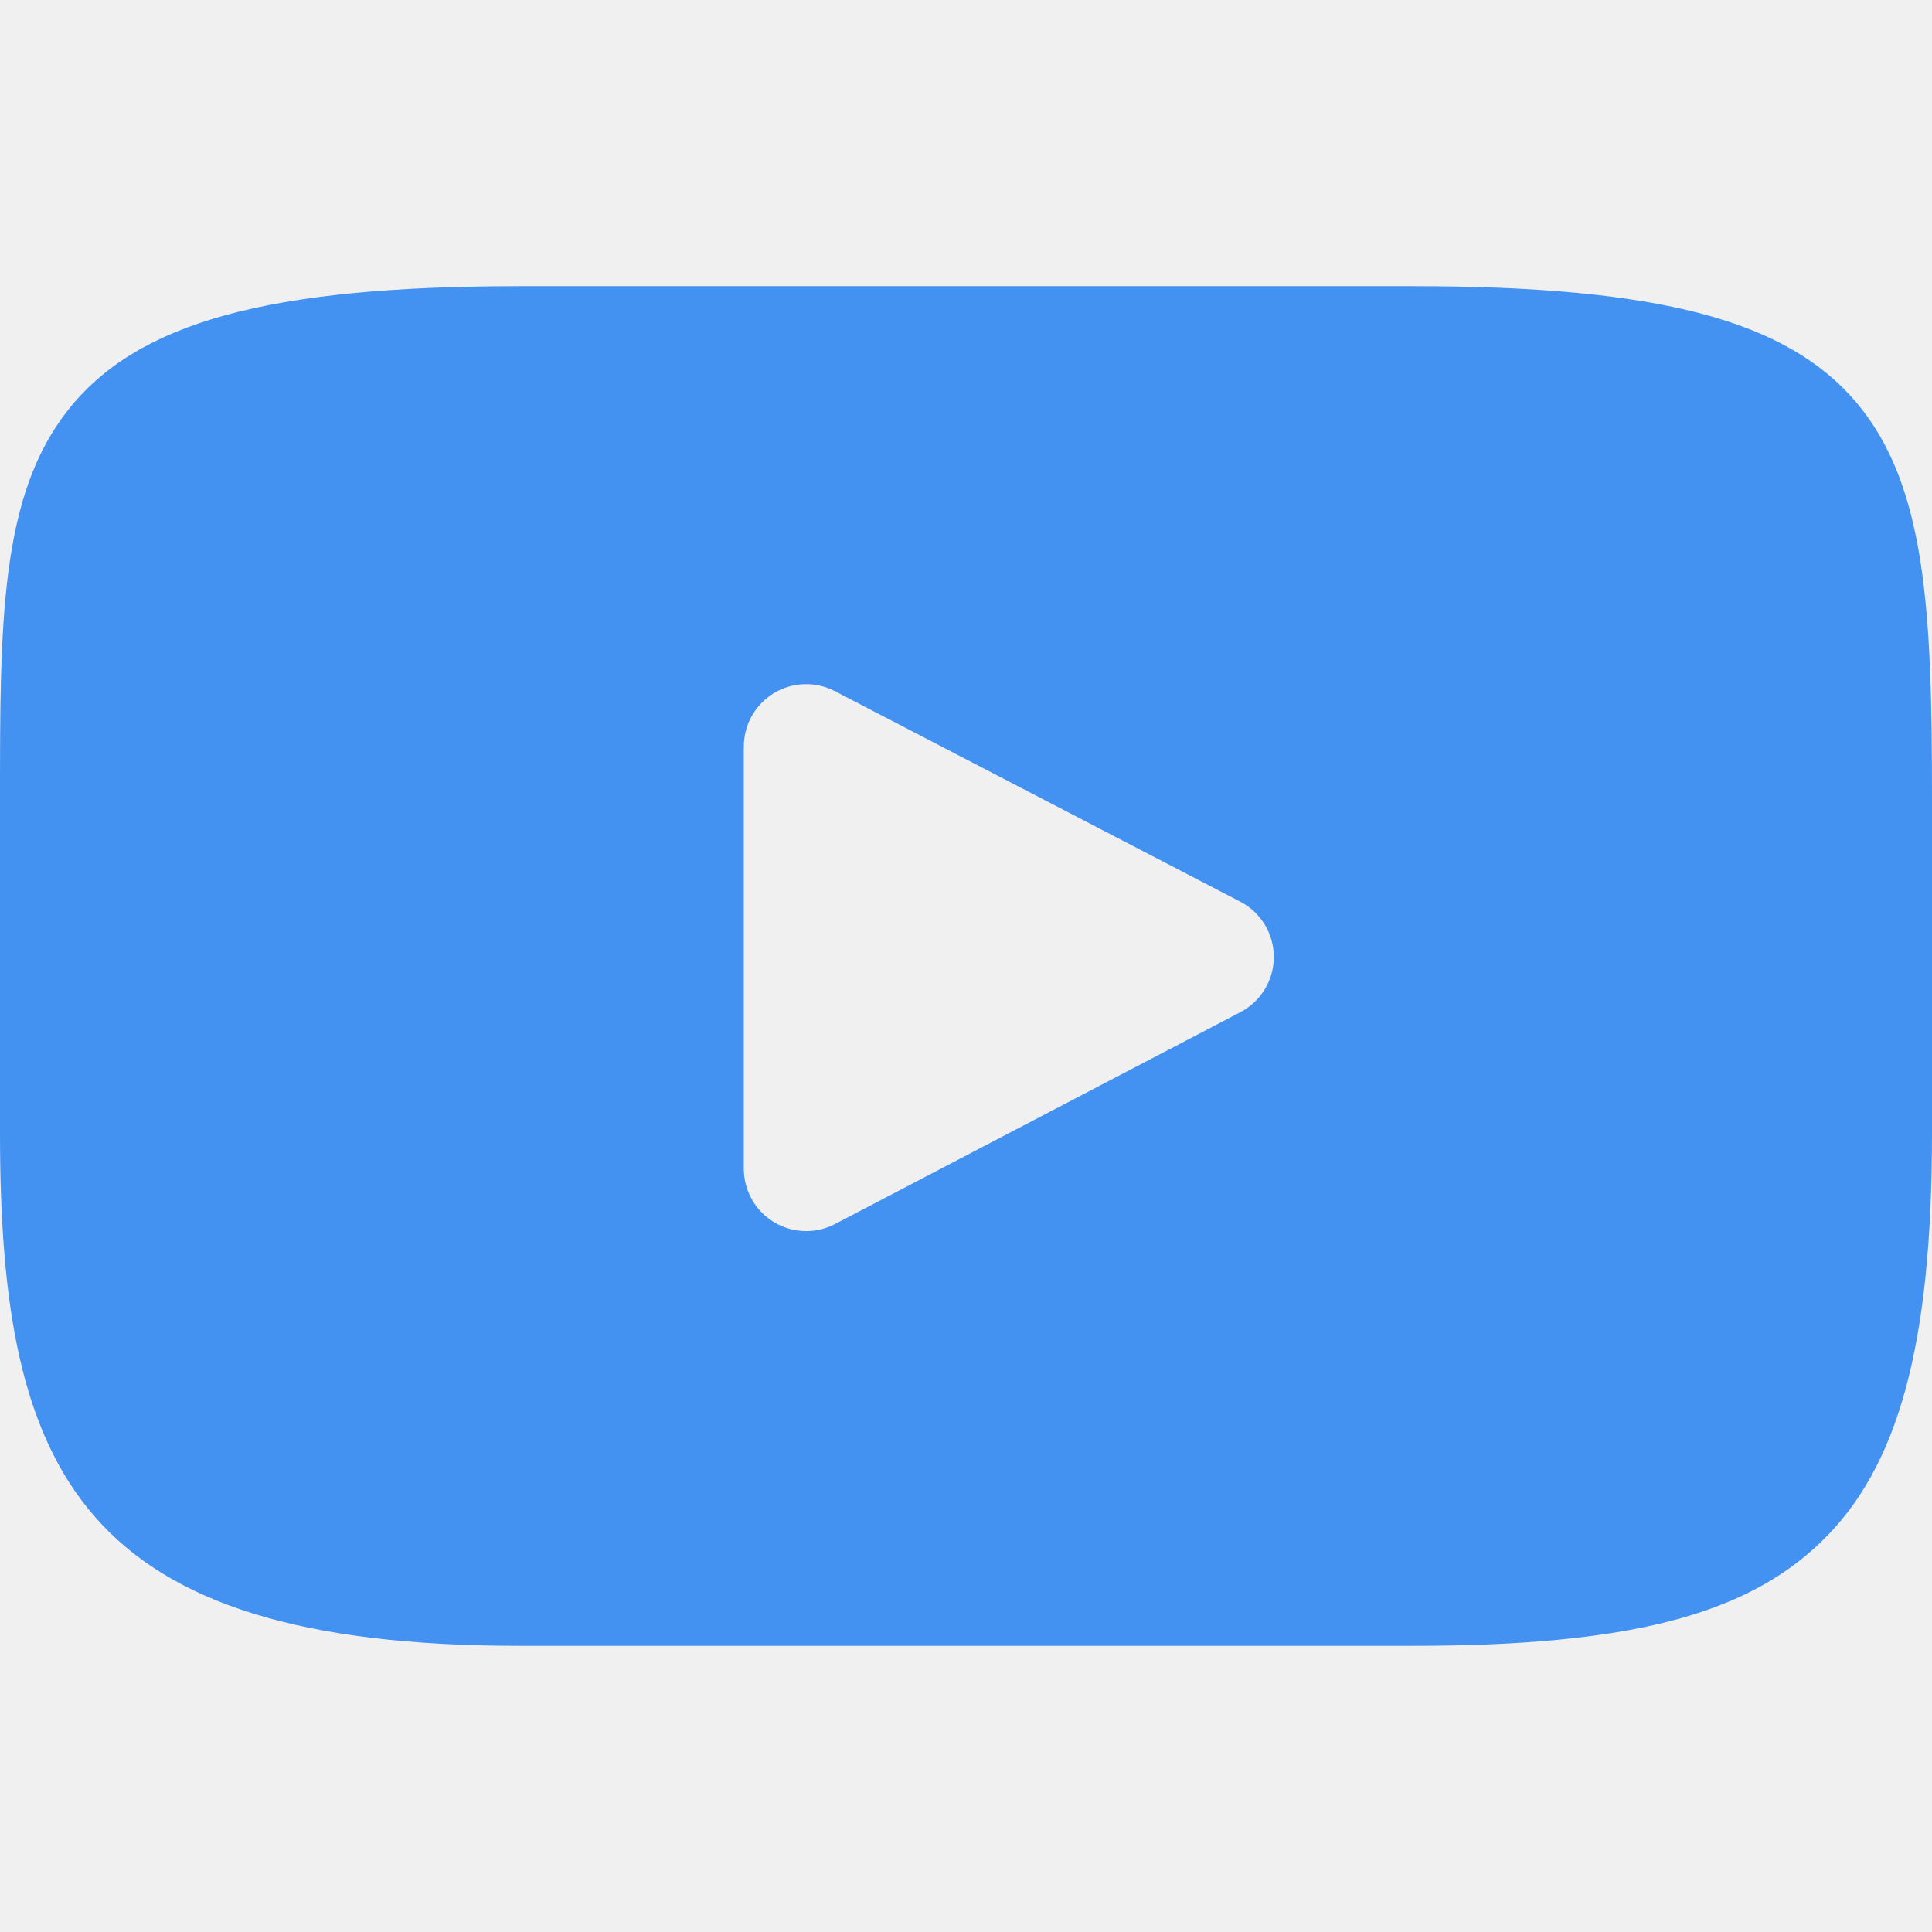
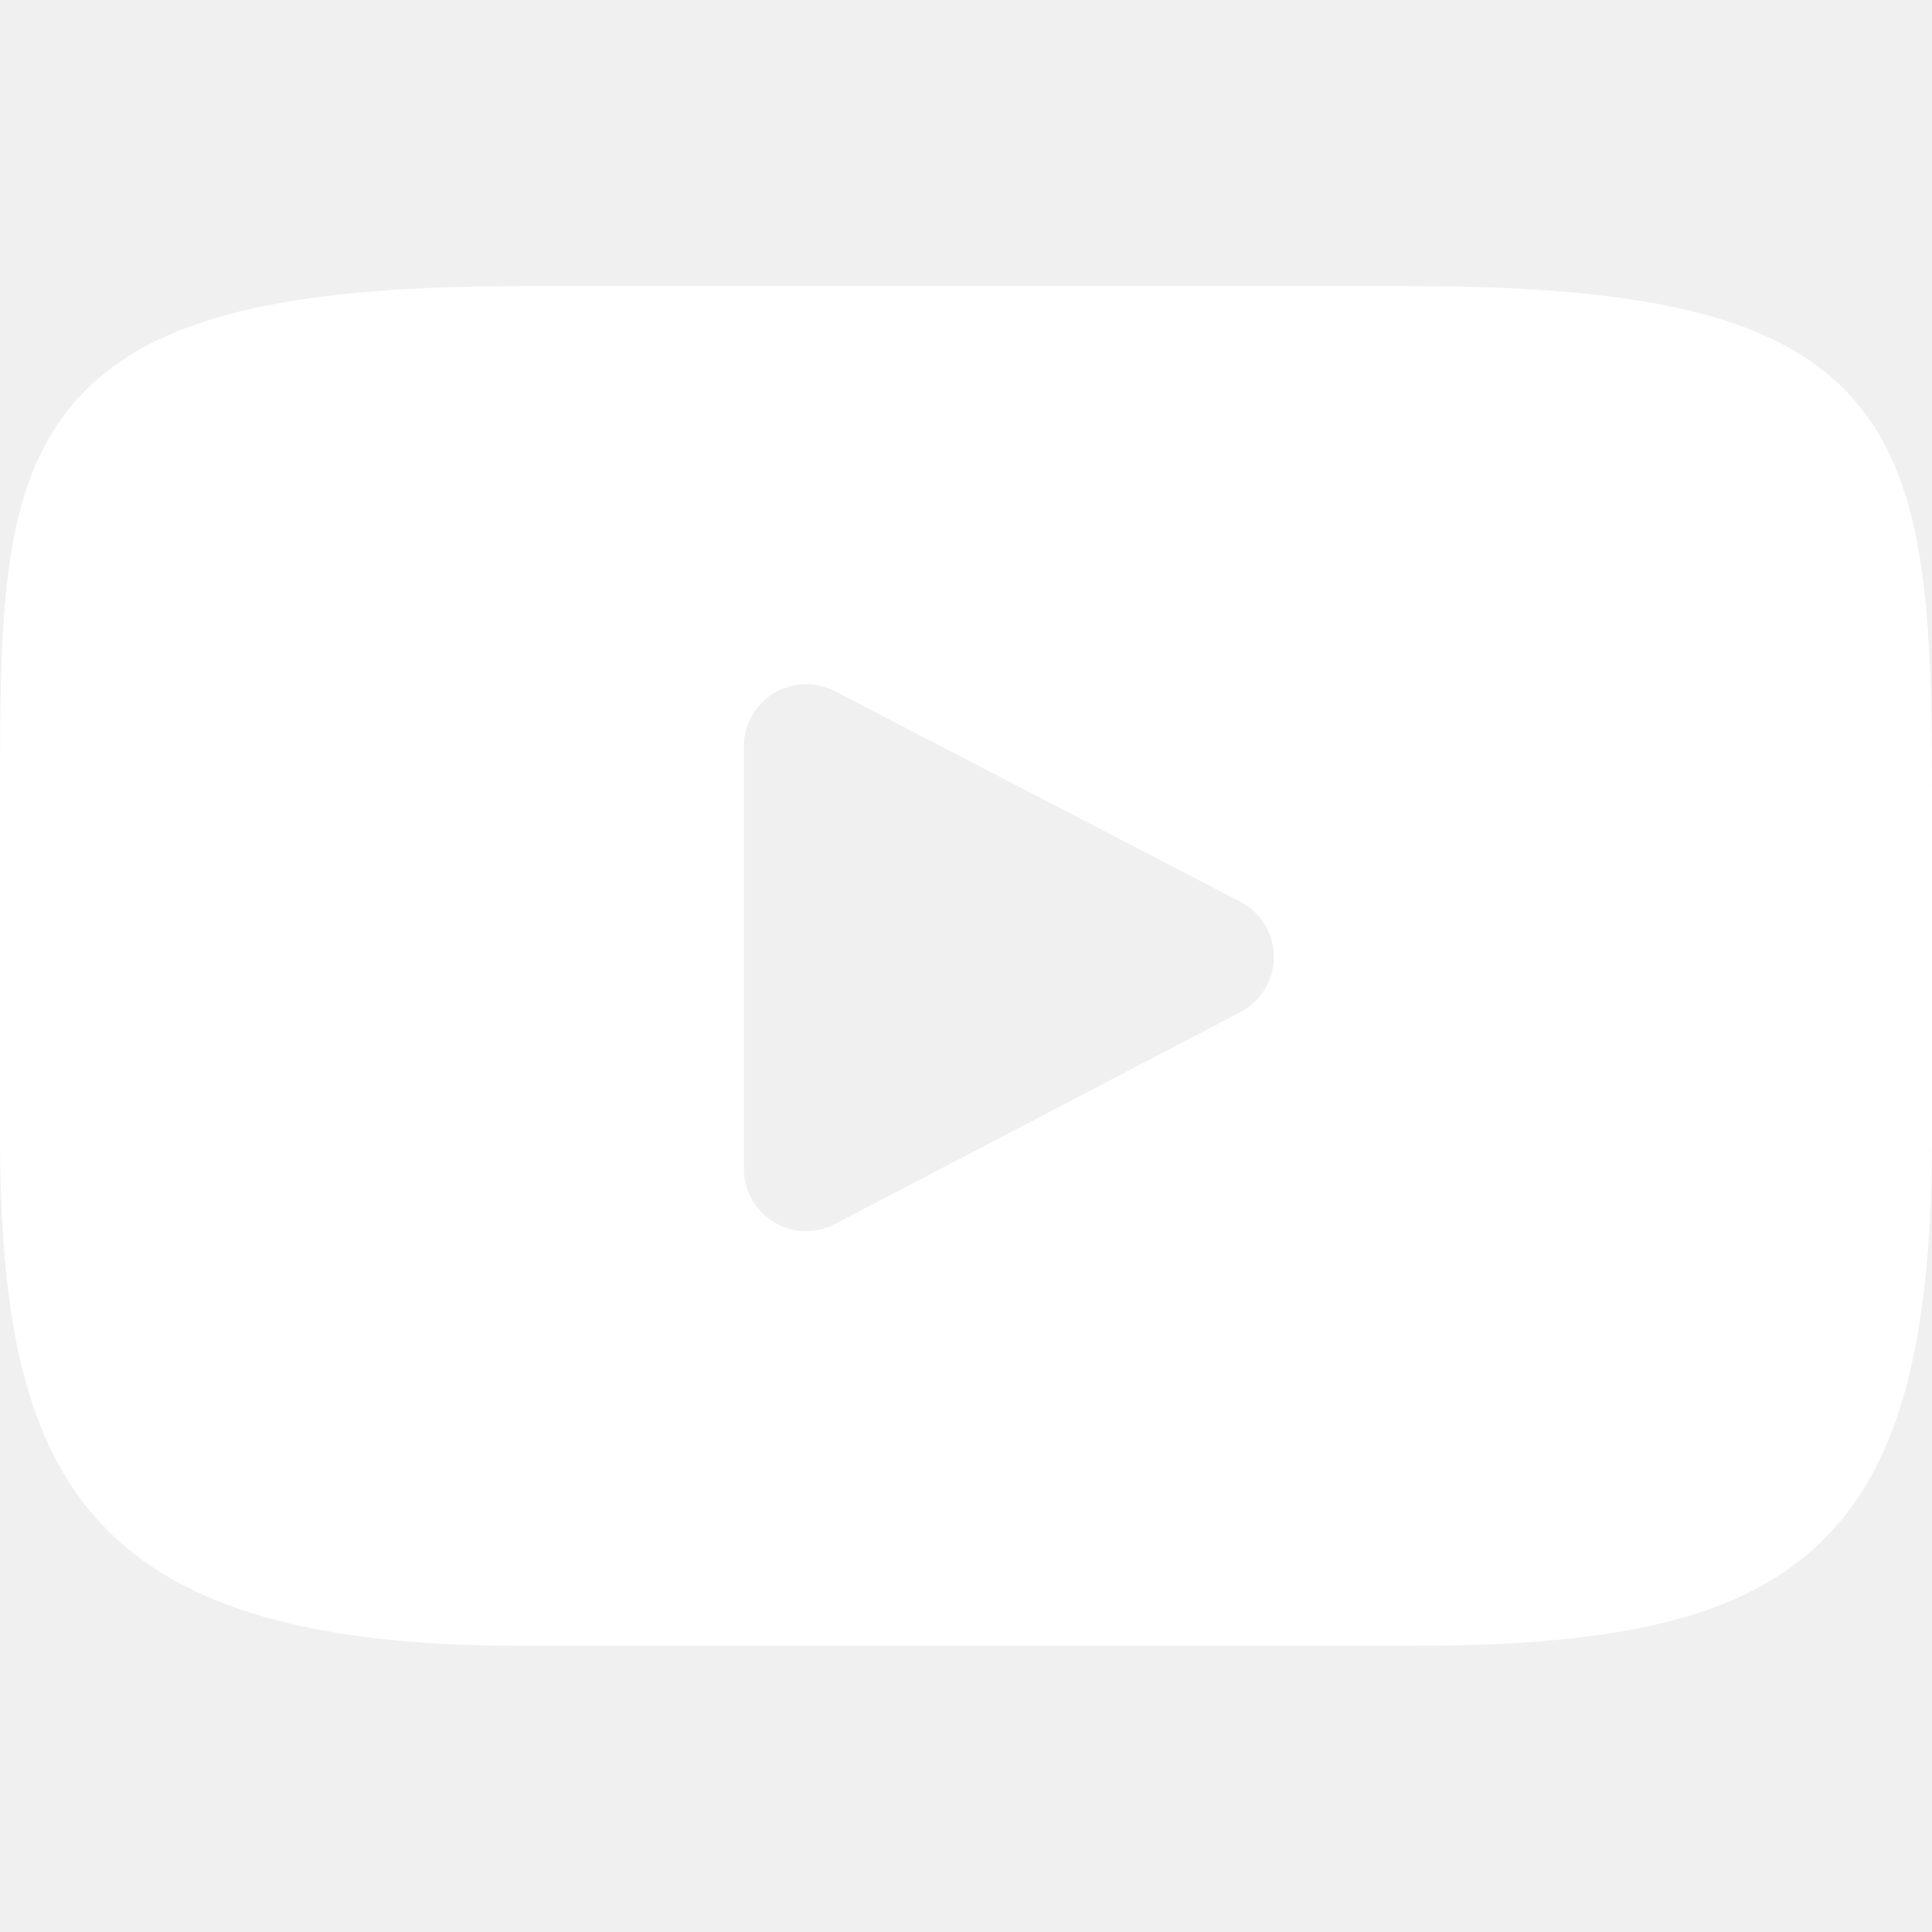
<svg xmlns="http://www.w3.org/2000/svg" version="1.1" id="Layer_1" x="0px" y="0px" viewBox="0 0 310 310" style="enable-background:new 0 0 310 310;" xml:space="preserve">
  <g>
-     <path style="fill:#4392F1;" d="M297.917,64.645c-11.19-13.302-31.85-18.728-71.306-18.728H83.386c-40.359,0-61.369,5.776-72.517,19.938   C0,79.663,0,100.008,0,128.166v53.669c0,54.551,12.896,82.248,83.386,82.248h143.226c34.216,0,53.176-4.788,65.442-16.527   C304.633,235.518,310,215.863,310,181.835v-53.669C310,98.471,309.159,78.006,297.917,64.645z M199.021,162.41l-65.038,33.991   c-1.454,0.76-3.044,1.137-4.632,1.137c-1.798,0-3.592-0.484-5.181-1.446c-2.992-1.813-4.819-5.056-4.819-8.554v-67.764   c0-3.492,1.822-6.732,4.808-8.546c2.987-1.814,6.702-1.938,9.801-0.328l65.038,33.772c3.309,1.718,5.387,5.134,5.392,8.861   C204.394,157.263,202.325,160.684,199.021,162.41z" />
+     <path style="fill:#ffffff;" d="M297.917,64.645c-11.19-13.302-31.85-18.728-71.306-18.728H83.386c-40.359,0-61.369,5.776-72.517,19.938   C0,79.663,0,100.008,0,128.166v53.669c0,54.551,12.896,82.248,83.386,82.248h143.226c34.216,0,53.176-4.788,65.442-16.527   C304.633,235.518,310,215.863,310,181.835v-53.669C310,98.471,309.159,78.006,297.917,64.645z M199.021,162.41l-65.038,33.991   c-1.454,0.76-3.044,1.137-4.632,1.137c-1.798,0-3.592-0.484-5.181-1.446c-2.992-1.813-4.819-5.056-4.819-8.554v-67.764   c0-3.492,1.822-6.732,4.808-8.546c2.987-1.814,6.702-1.938,9.801-0.328l65.038,33.772c3.309,1.718,5.387,5.134,5.392,8.861   C204.394,157.263,202.325,160.684,199.021,162.41z" />
  </g>
</svg>
